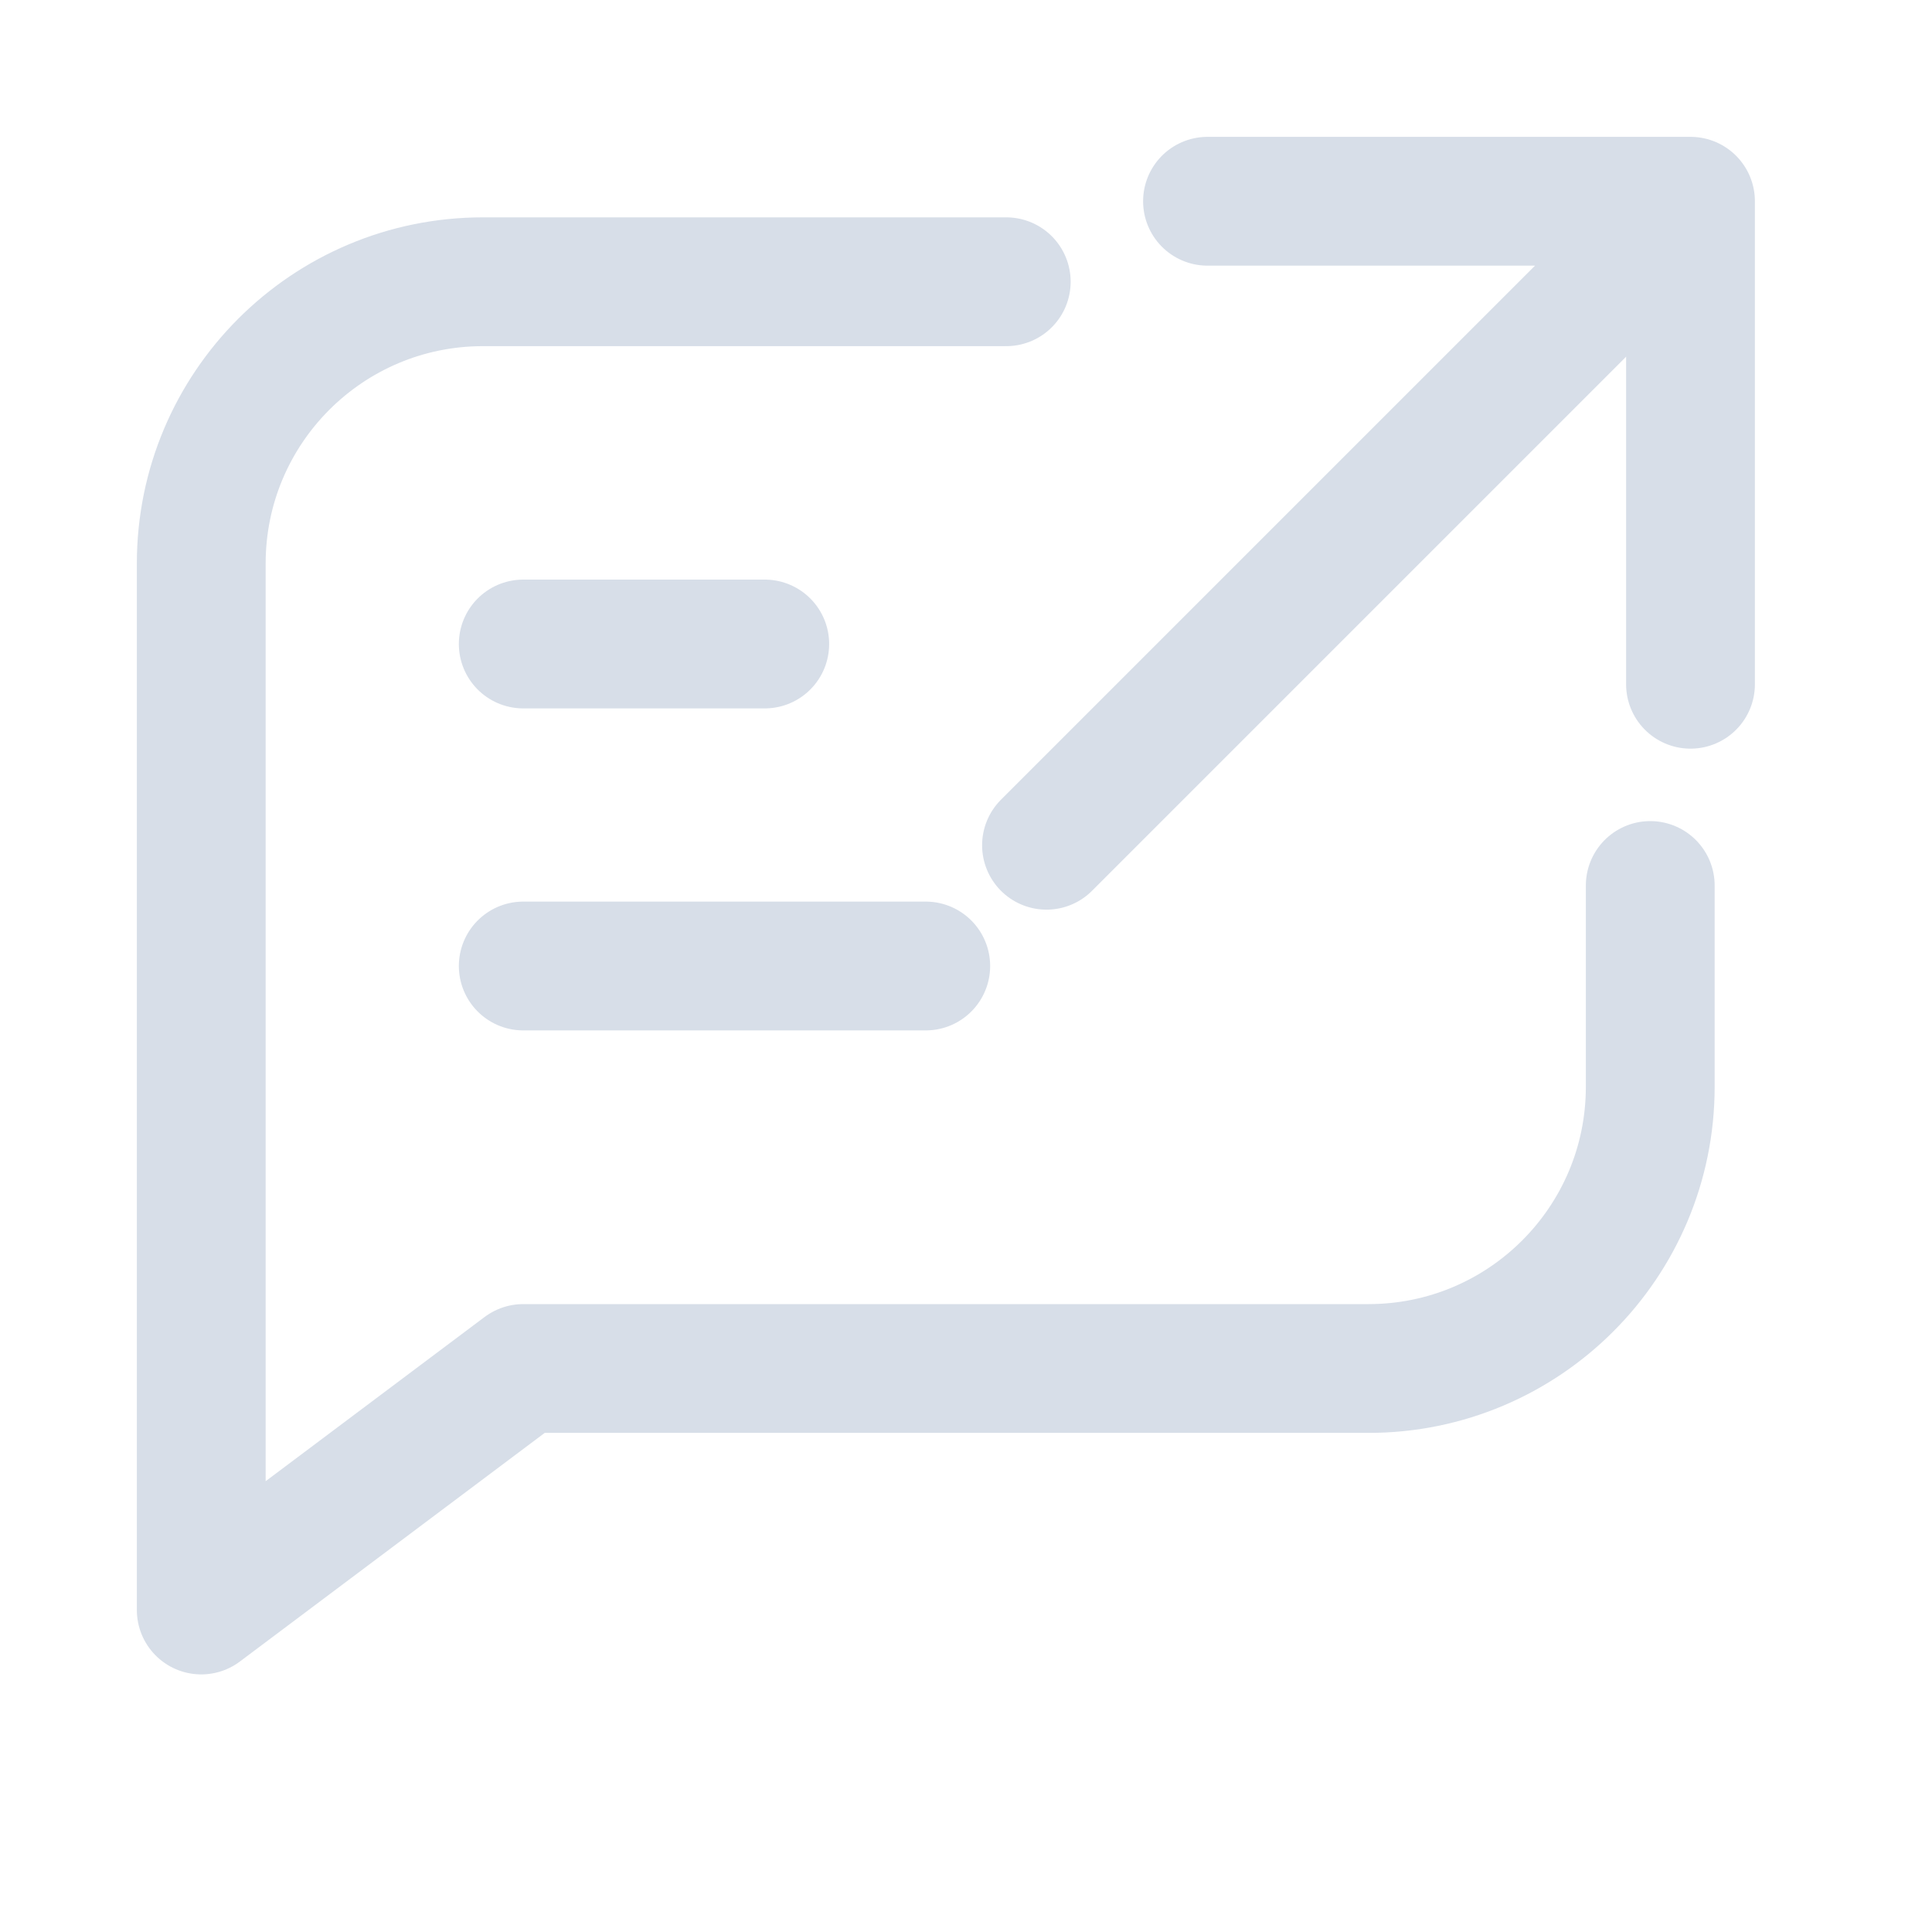
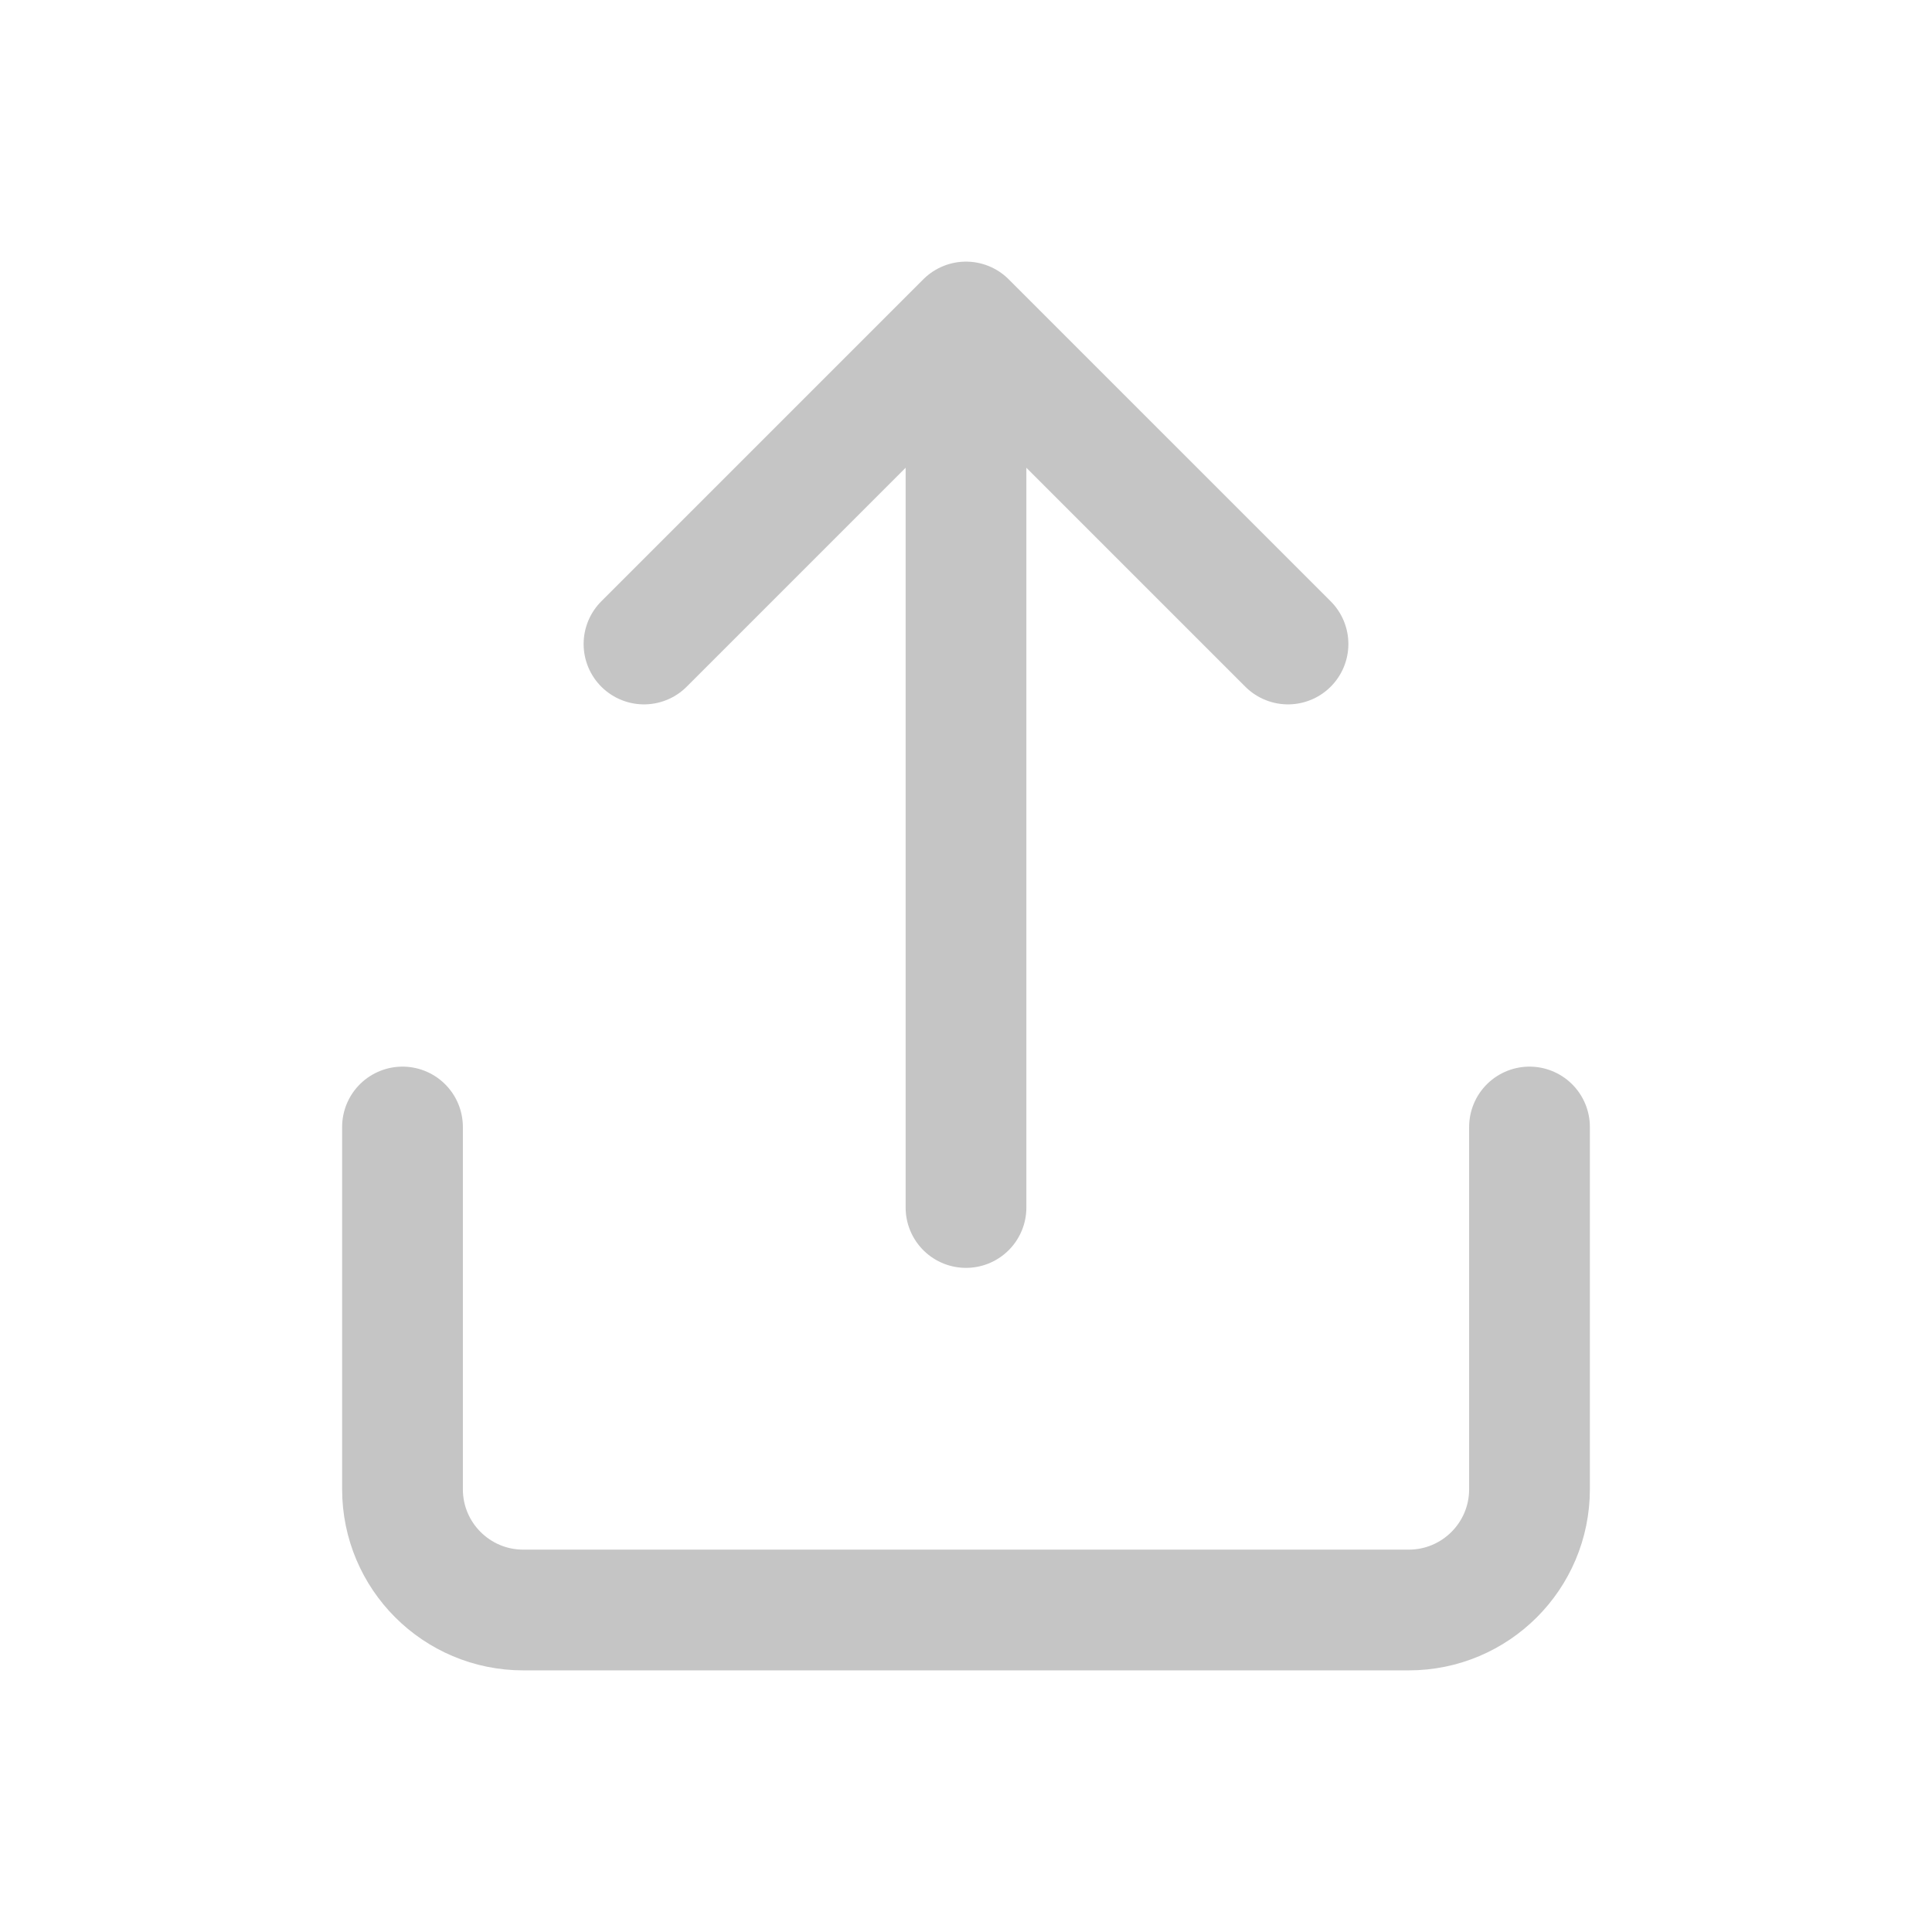
- <svg xmlns="http://www.w3.org/2000/svg" width="24" height="24" viewBox="0 0 24 24" fill="none" stroke="#D7DEE8" stroke-width="1.6" stroke-linecap="round" stroke-linejoin="round">
-   <path d="M12.5 3.5H6a3.5 3.5 0 0 0-3.5 3.5V20l4-3H17a3.5 3.5 0 0 0 3.5-3.5V11" />
-   <path d="M13 10.5 21 2.5m-6 0h6v6M6.5 8h3M6.5 12h5" />
+ <svg xmlns="http://www.w3.org/2000/svg" width="24" height="24" viewBox="0 0 24 24" fill="none" stroke="#C5C5C5" stroke-width="1.5" stroke-linecap="round" stroke-linejoin="round">
+   <path d="M5 14v4.5A1.5 1.5 0 0 0 6.5 20h11a1.5 1.5 0 0 0 1.5-1.5V14M12 15V4m-4 4 4-4 4 4" />
</svg>
